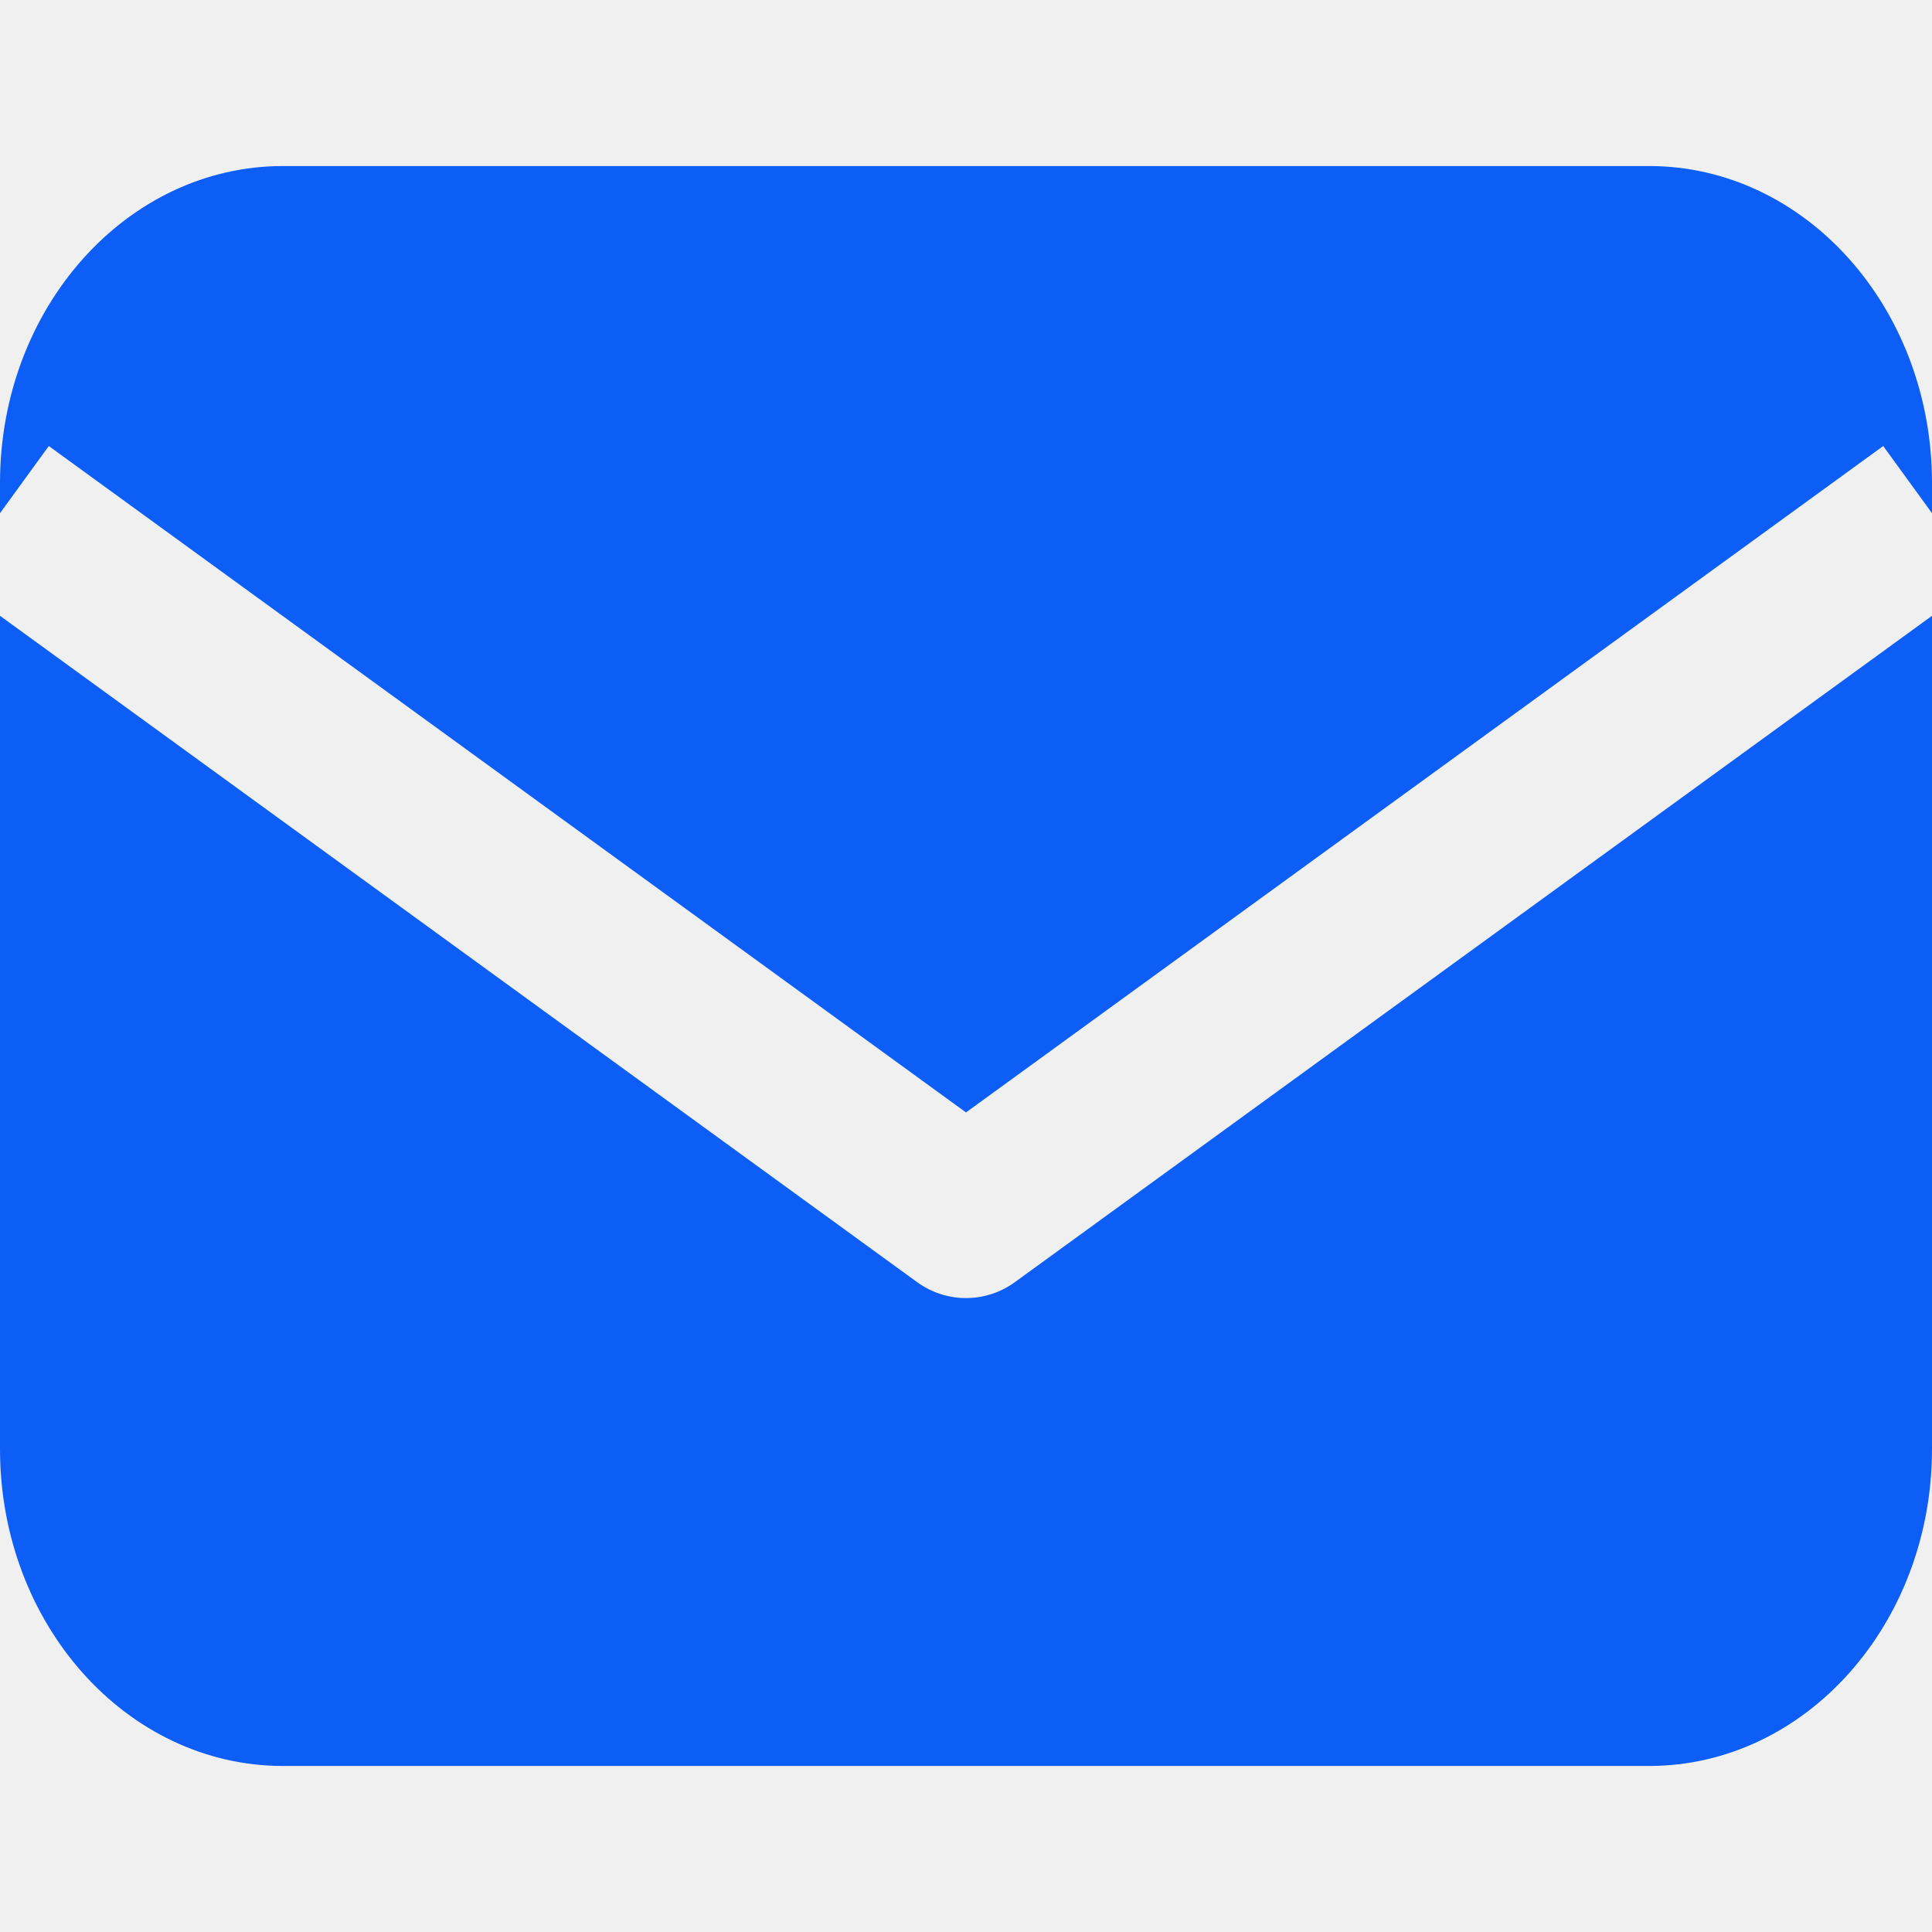
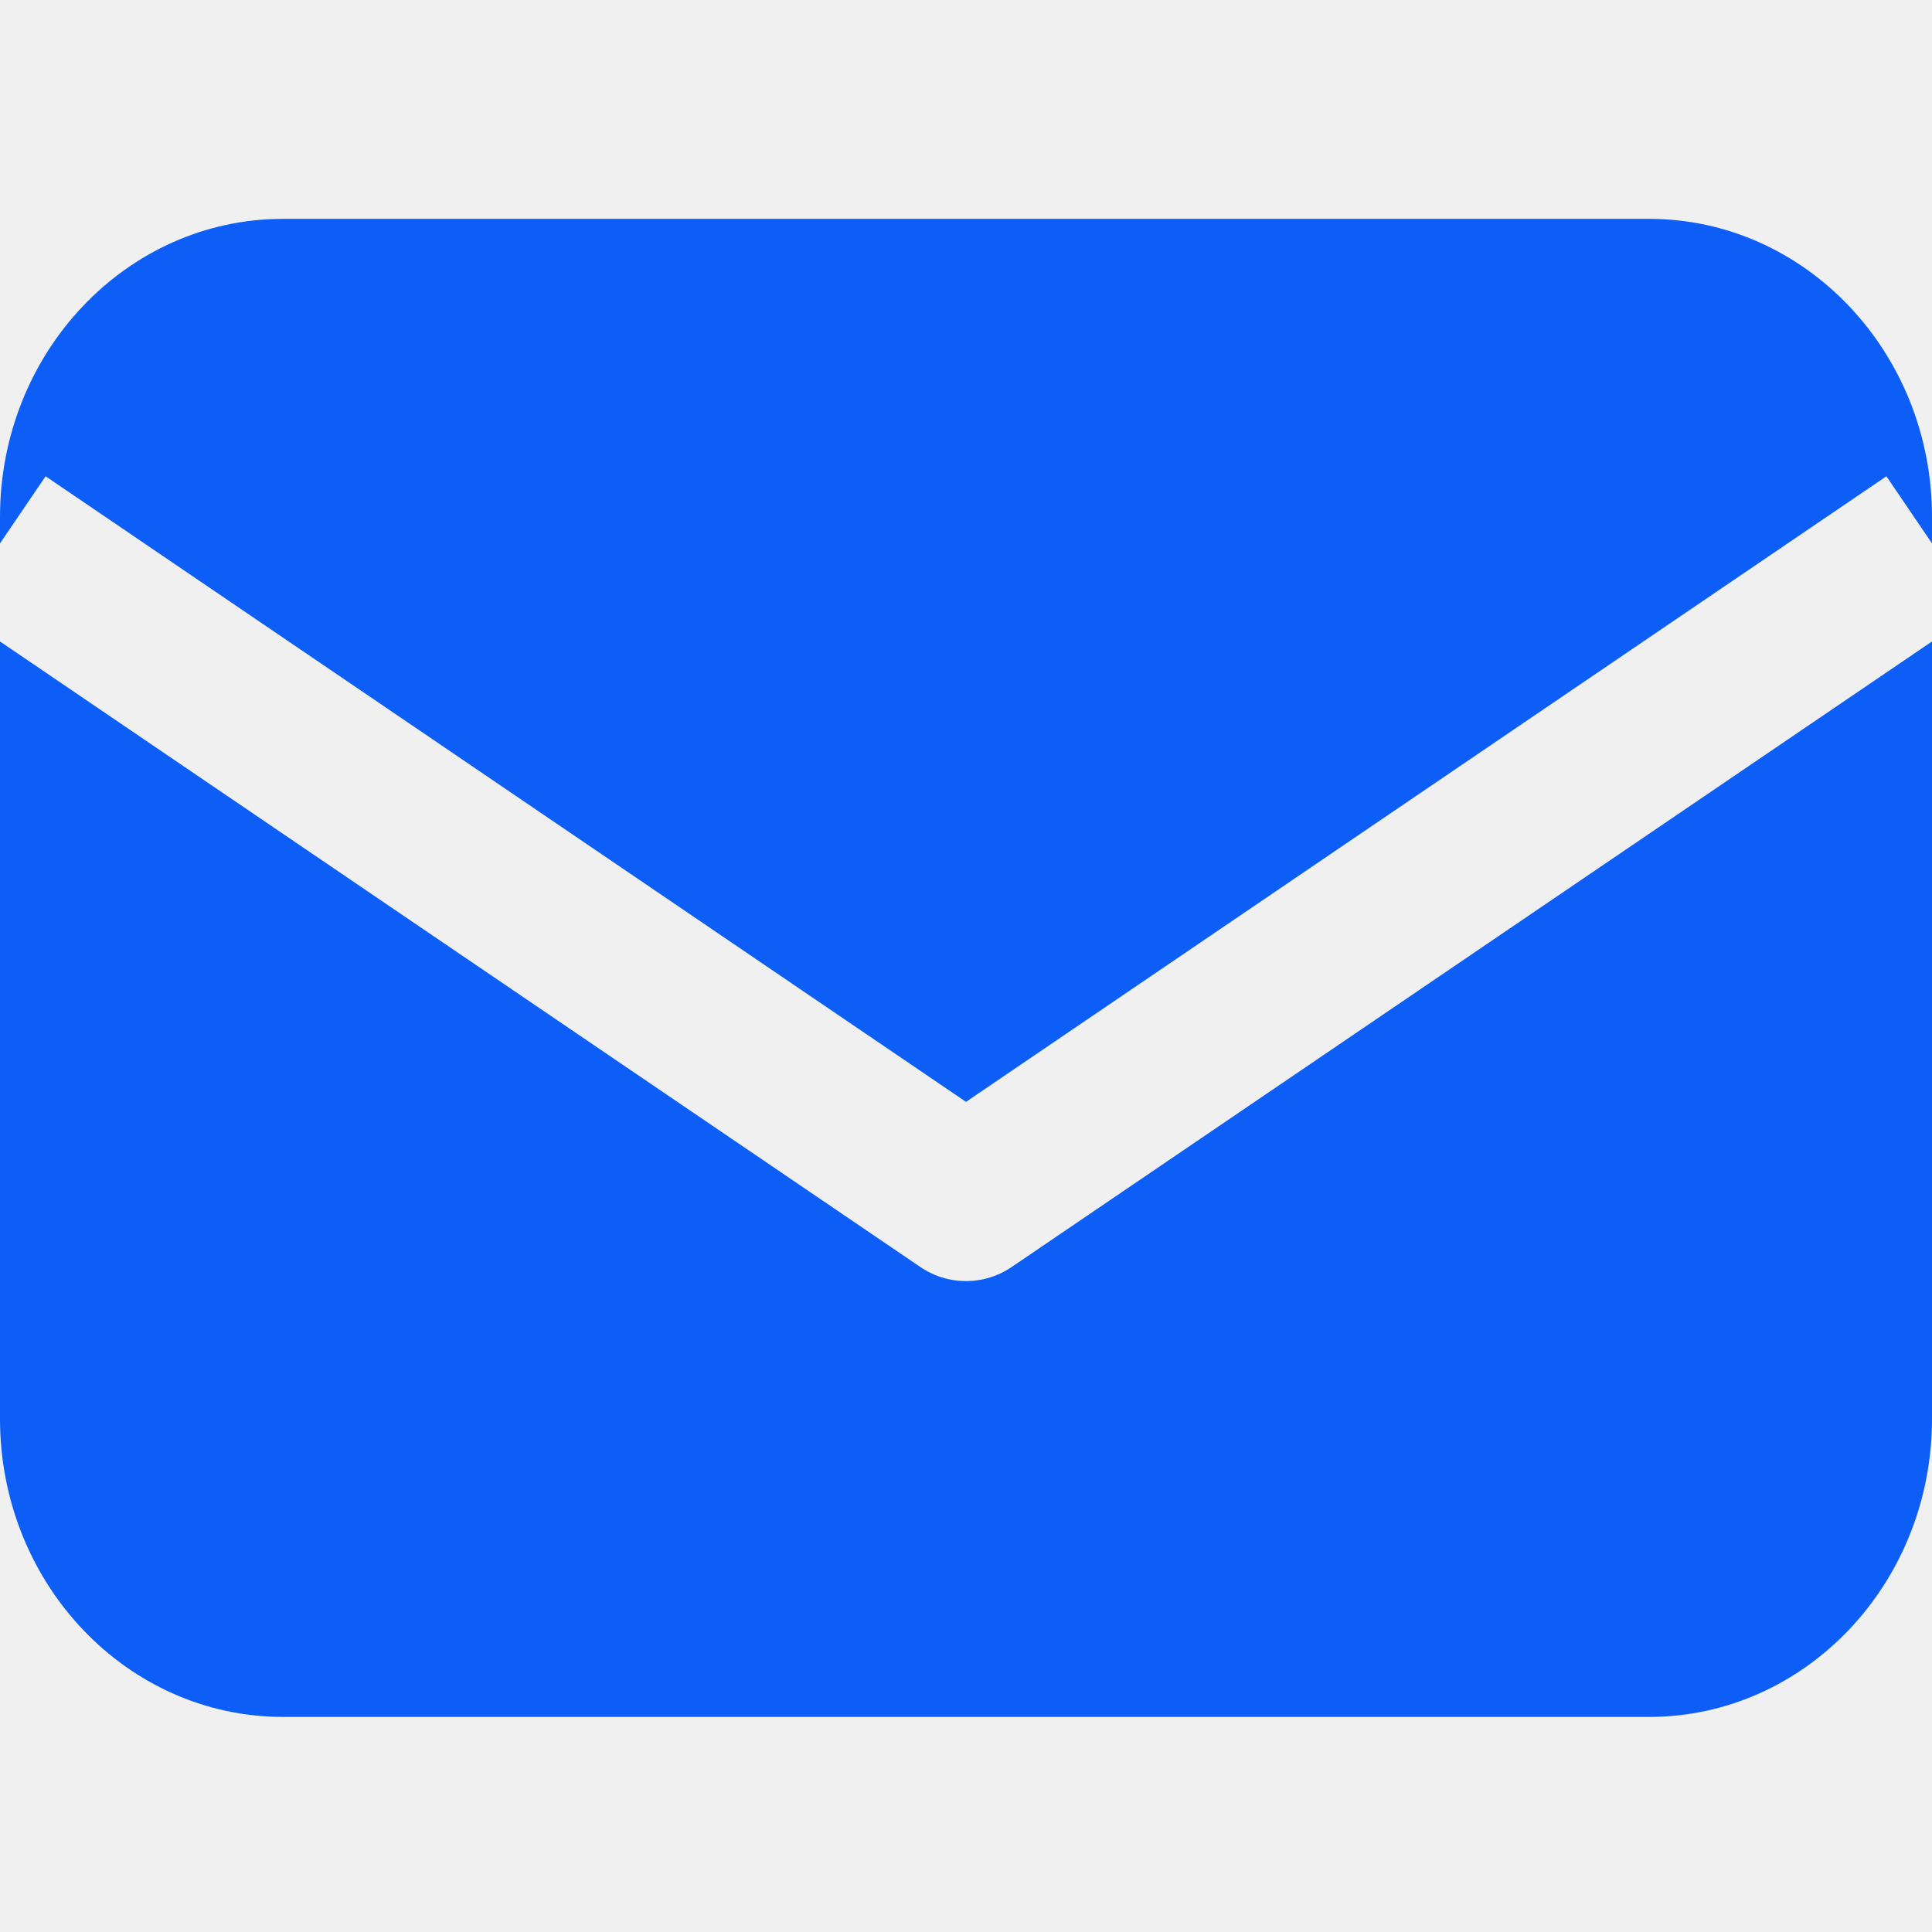
<svg xmlns="http://www.w3.org/2000/svg" viewBox="0 0 512 512" width="512" height="512">
  <defs>
    <mask id="daak-flap">
      <rect width="512" height="512" fill="#FFFFFF" />
-       <polyline points="0,136 256,322 512,136" fill="none" stroke="#000000" stroke-width="44" stroke-linejoin="round" />
+       <polyline points="0,144 256,318 512,144" fill="none" stroke="#000000" stroke-width="43" stroke-linejoin="round" />
    </mask>
  </defs>
-   <rect x="0" y="44" width="512" height="424" rx="75" ry="84" fill="#0C5EF6" mask="url(#daak-flap)" />
+   <rect x="0" y="58" width="512" height="397" rx="75" ry="79" fill="#0C5EF6" mask="url(#daak-flap)" />
</svg>
